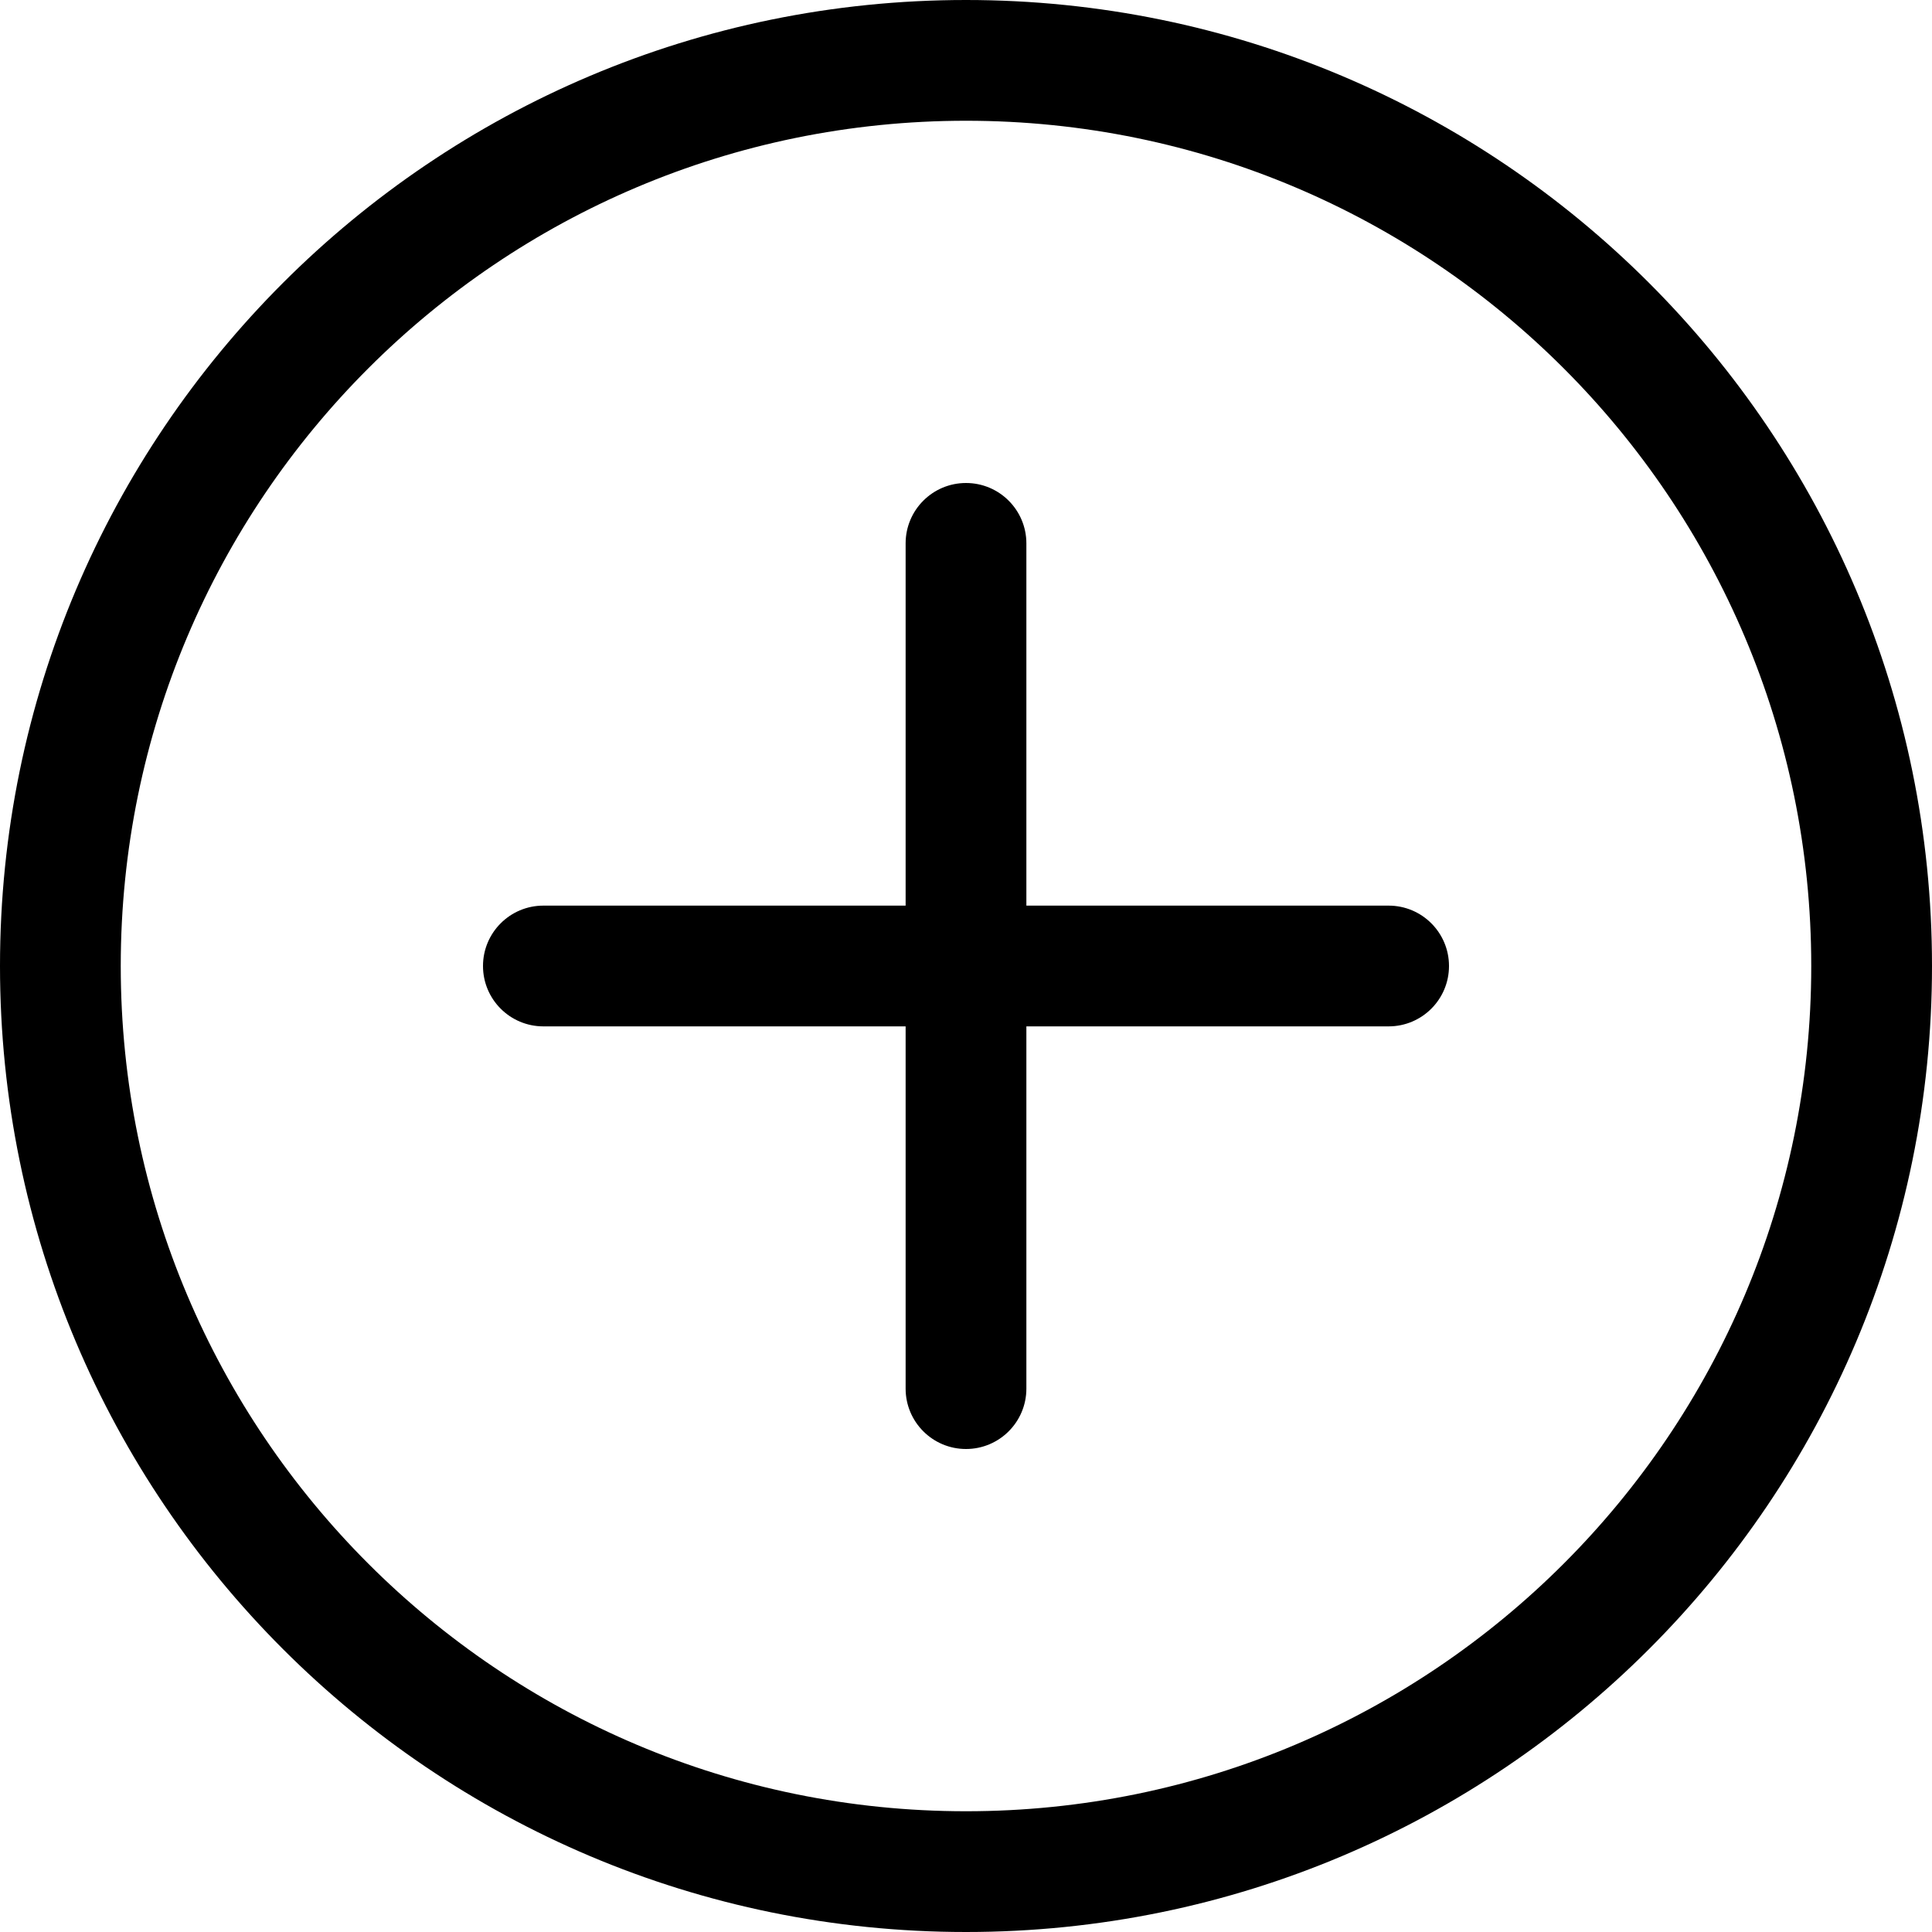
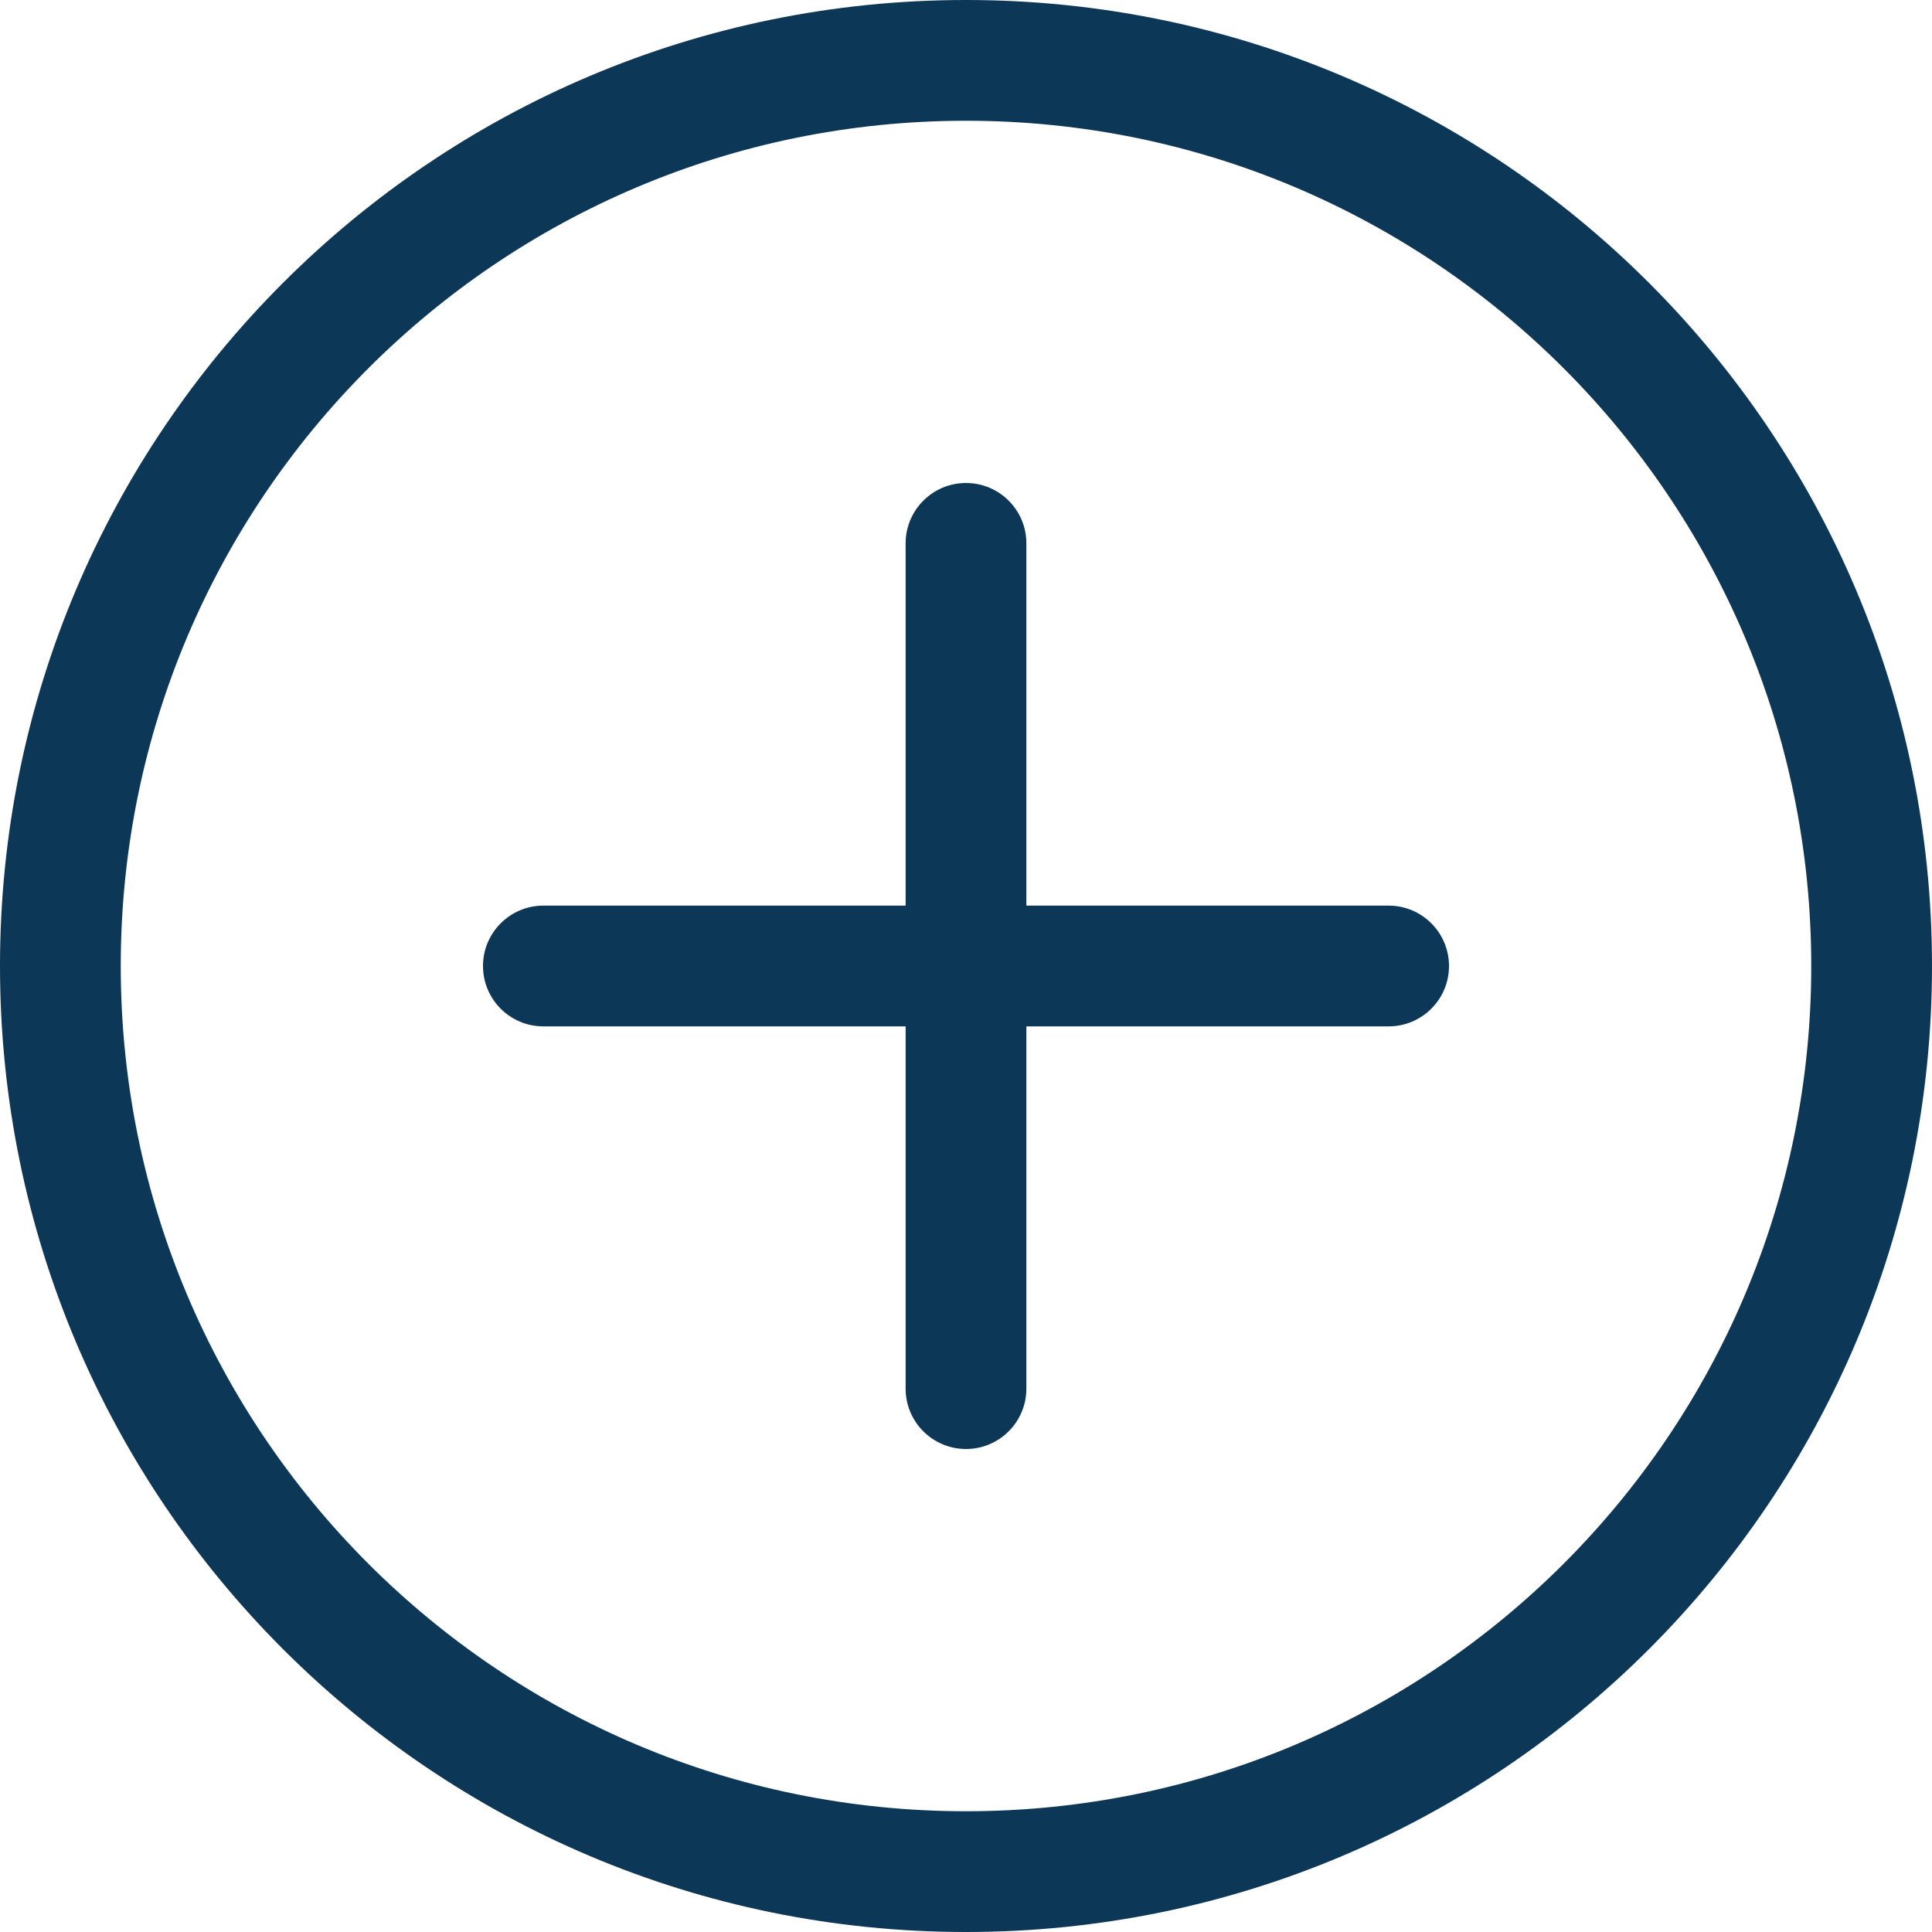
- <svg xmlns="http://www.w3.org/2000/svg" width="16" height="16" fill="currentColor" class="bi bi-plus-circle" viewBox="0 0 16 16">
+ <svg xmlns="http://www.w3.org/2000/svg" width="16" height="16" fill="#0D3756" class="bi bi-plus-circle" viewBox="0 0 16 16">
  <path d="M8 15A7 7 0 1 1 8 1a7 7 0 0 1 0 14zm0 1A8 8 0 1 0 8 0a8 8 0 0 0 0 16z" />
  <path d="M8 4a.5.5 0 0 1 .5.5v3h3a.5.5 0 0 1 0 1h-3v3a.5.5 0 0 1-1 0v-3h-3a.5.5 0 0 1 0-1h3v-3A.5.5 0 0 1 8 4z" />
</svg>
